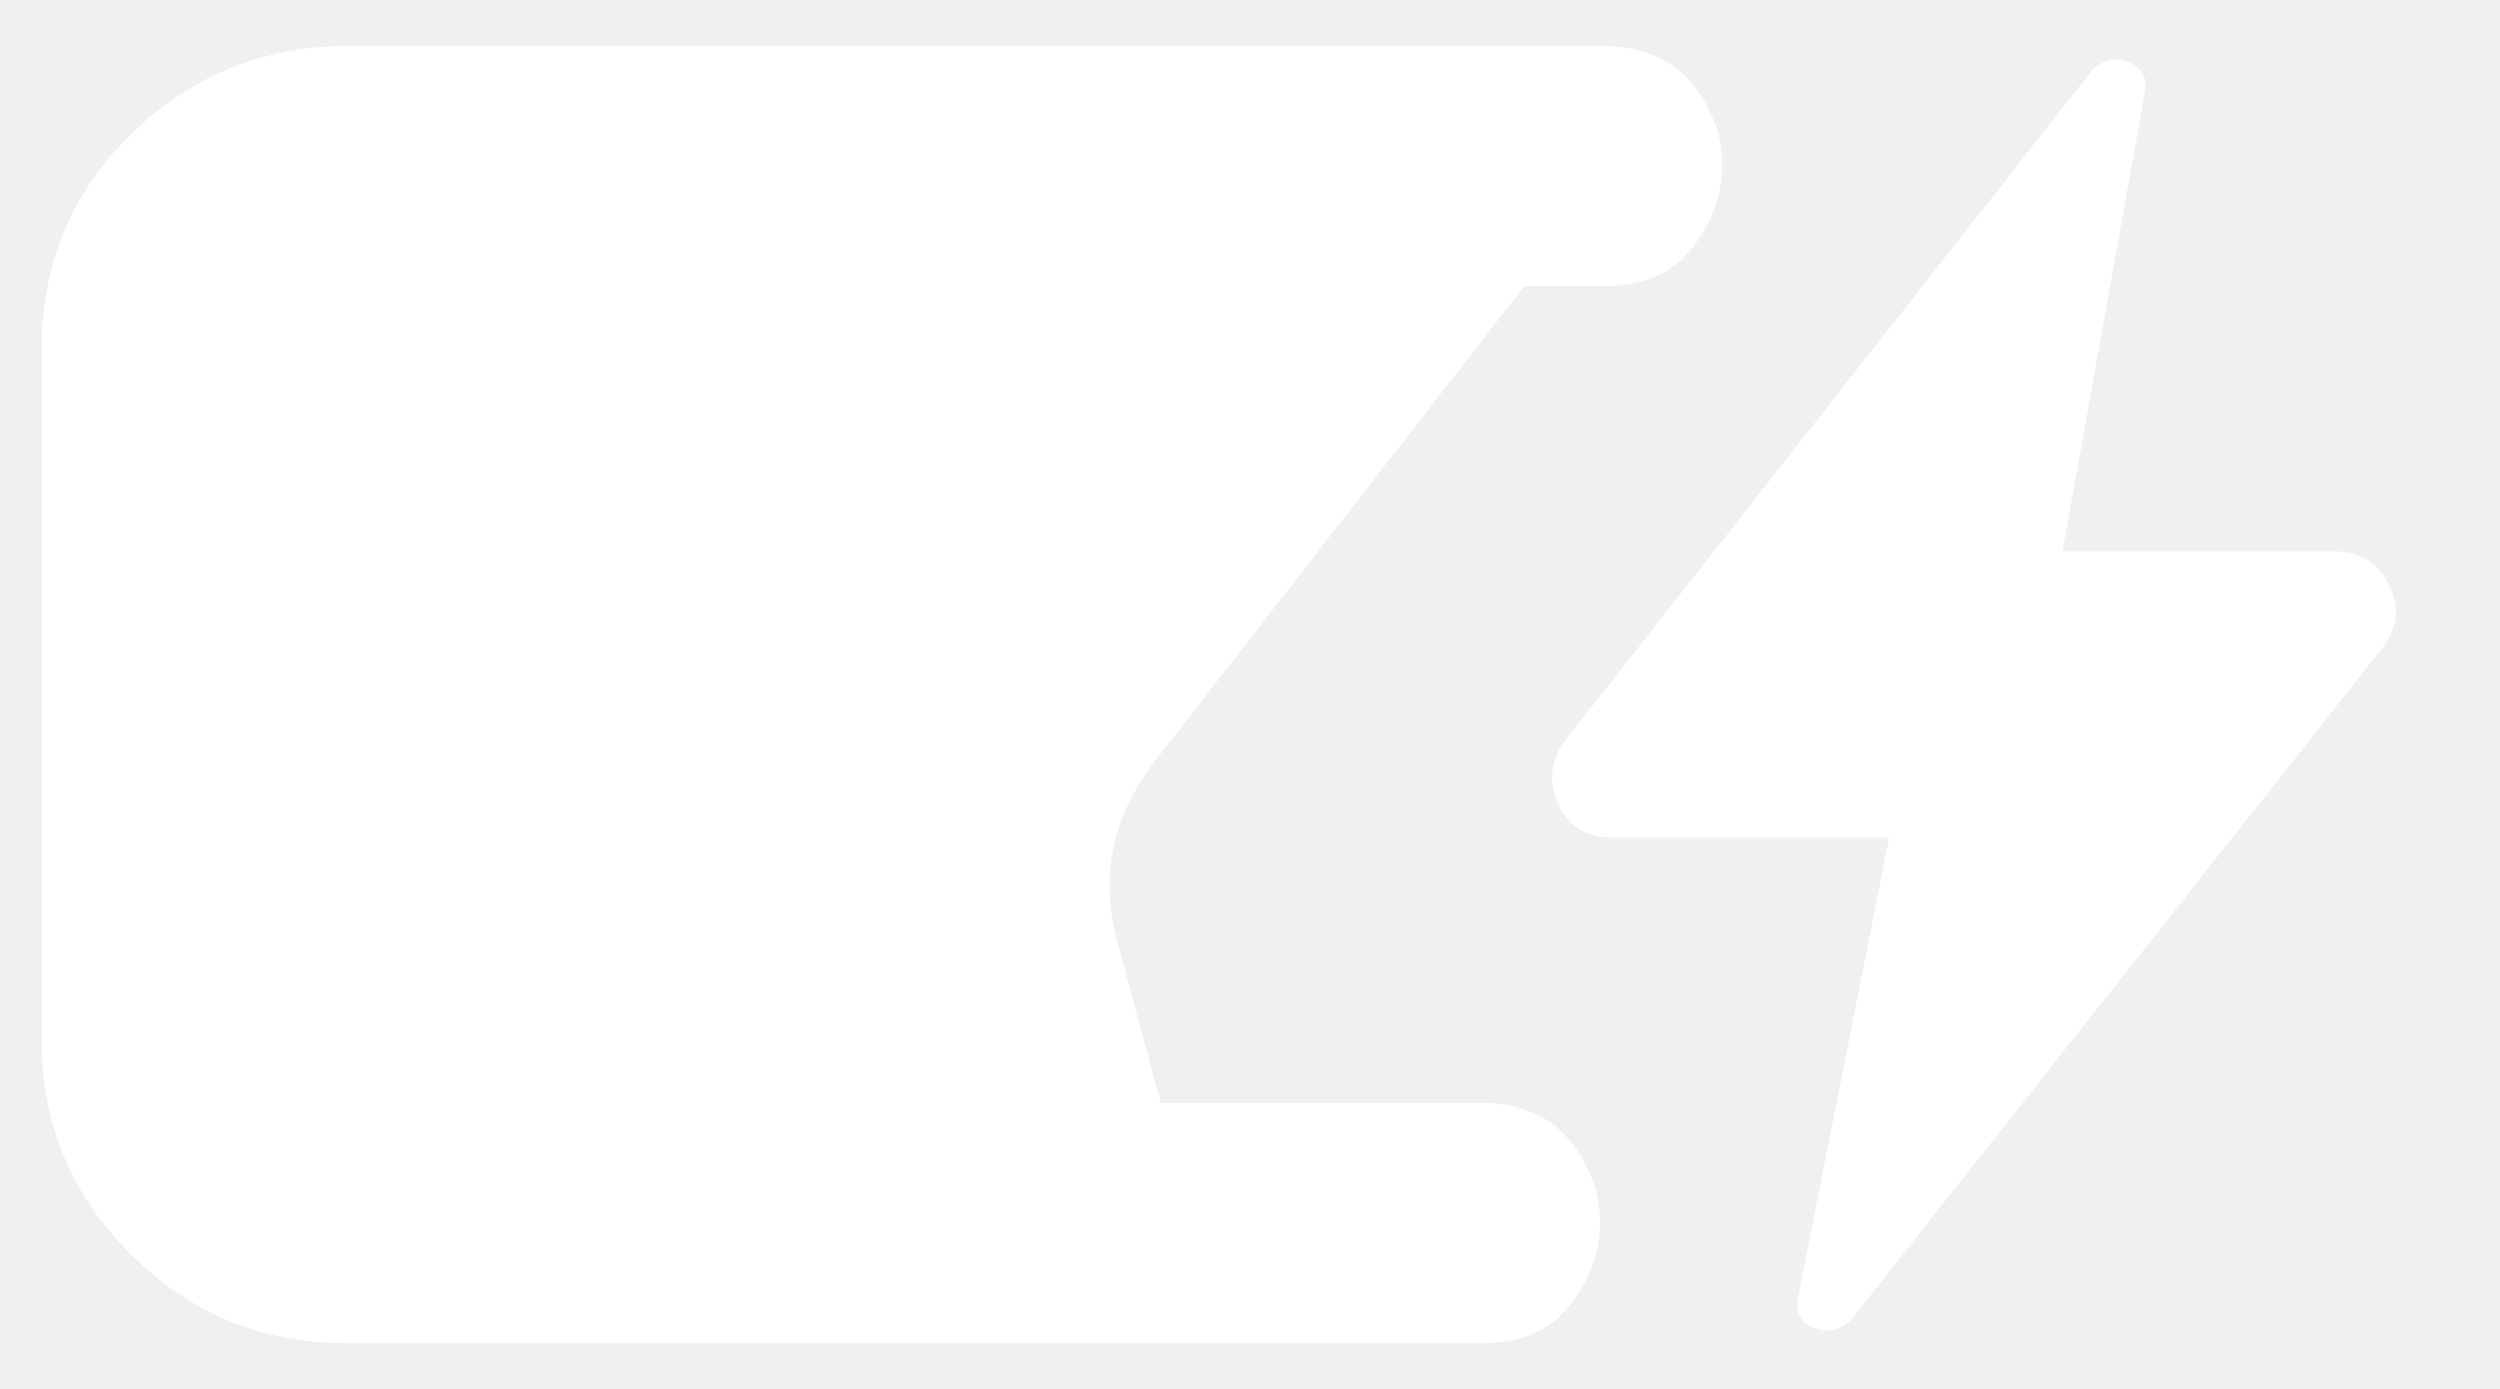
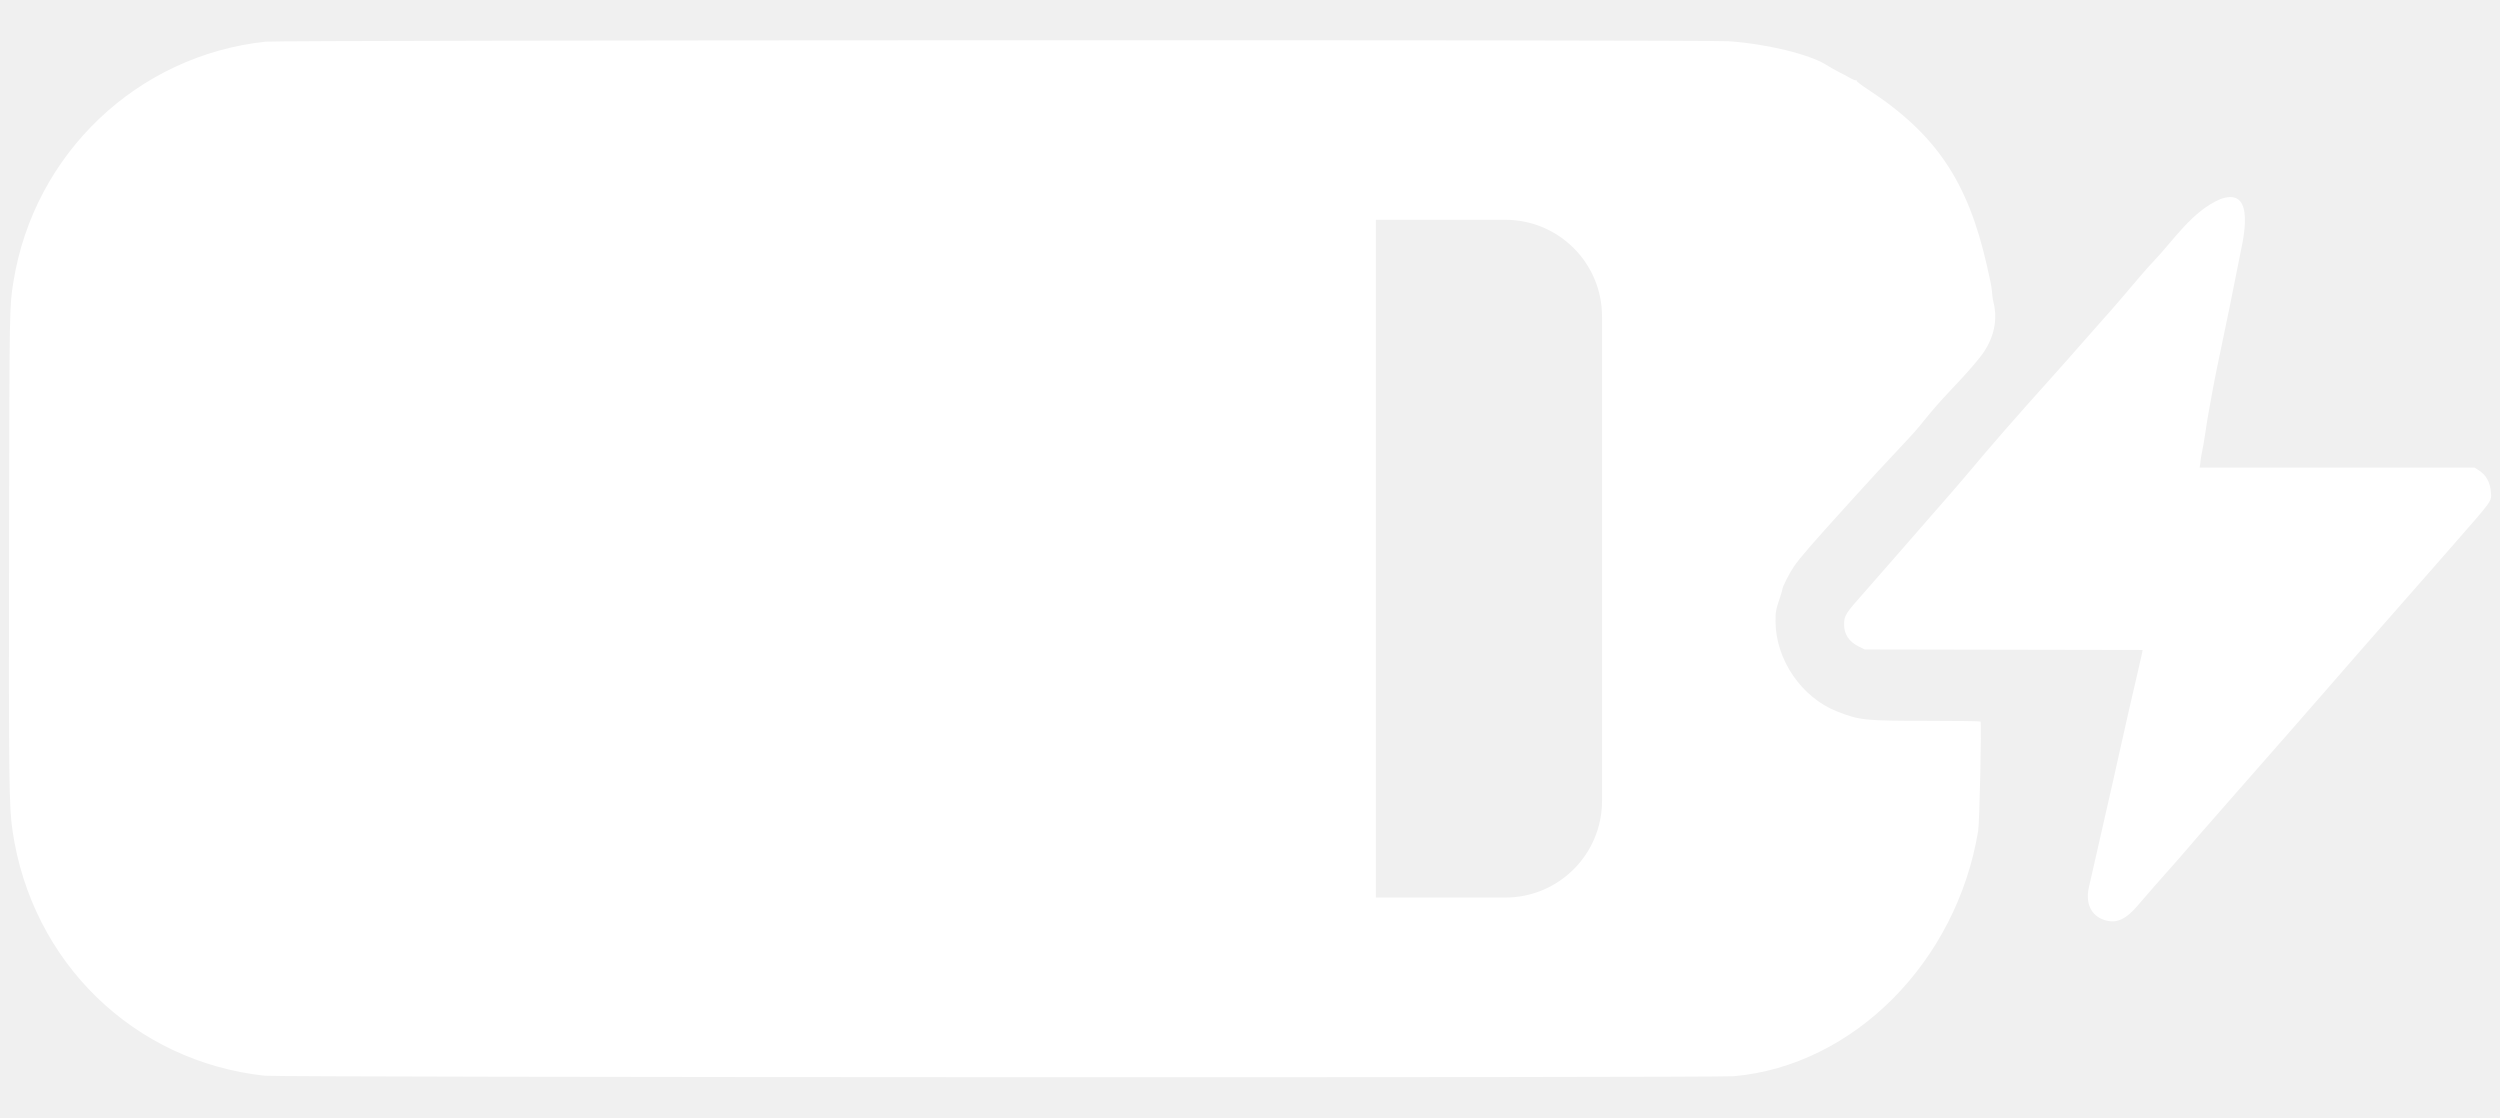
- <svg xmlns="http://www.w3.org/2000/svg" viewBox="1.5 5.0 18.0 10.0" width="18.0" height="10.0" fill="#ffffff">
-   <path d="M3.99,14.67q-0.91,0-1.55-0.64T1.8,12.49V7.51q0-0.91 0.64-1.54T3.99,5.33h9.03q0.44,0 0.66,0.27t0.22,0.59t-0.22,0.6T13.02,7.06H3.99q-0.19,0-0.33,0.13T3.53,7.51v4.97q0,0.19 0.13,0.33t0.33,0.13h8.16q0.43,0 0.65,0.27t0.22,0.59T12.8,14.4t-0.65,0.27H3.99ZM3.53,12.94q0,0 0-0.13t0-0.32V7.52q0-0.19 0-0.33t0-0.13v4.08q0,0.43 0,0.91t0,0.48v0.41ZM15.1,11.03H13.1q-0.27,0-0.38-0.24t0.05-0.46l3.79-4.82q0.12-0.12 0.27-0.06t0.11,0.23L16.35,8.97h1.96q0.27,0 0.39,0.24T18.65,9.67L14.83,14.5q-0.12,0.12-0.27,0.06t-0.11-0.24l0.65-3.28Z" />
-   <path d="M3.4,6.9 H12.60 L9.80,10.5 Q9.35,11.1 9.55,11.8 L9.90,13.1 H3.4 Z" />
+ <svg xmlns="http://www.w3.org/2000/svg" viewBox="0 5.0 22.373 10.0" width="22.373" height="10.0" fill="#ffffff">
+   <g transform="translate(0.080, 5.360) scale(0.008241)">
+     <path fill-rule="evenodd" d="M 1867.346,1.088 C 1842.134,-0.639 295.192,-0.182 278.846,1.557 139.489,16.381 27.272,123.111 4.906,262.1 c -4.404,27.368 -4.376,25.702 -4.775,283.5 -0.4,258.494 -0.069,286.449 3.719,312.5 C 24.666,1001.281 135.512,1109.053 277.846,1124.496 c 16.42,1.782 1575.417,2.291 1595.328,0.521 129.868,-11.542 241.751,-123.9 265.293,-266.418 1.476,-8.935 3.789,-115.793 2.57,-118.75 -0.17,-0.412 -25.9,-0.75 -57.178,-0.75 -68.786,0 -74.167,-0.558 -98.764,-10.238 -38.294,-15.071 -66.4,-56.07 -66.676,-97.262 -0.074,-11.072 0.262,-12.876 5.045,-27.068 1.31,-3.888 2.381,-7.647 2.381,-8.354 0,-2.442 7.703,-17.603 12.486,-24.578 6.773,-9.877 20.133,-25.235 63.904,-73.465 23.581,-25.983 27.905,-30.671 51.693,-56.045 15.683,-16.729 18.229,-19.614 26.906,-30.49 7.563,-9.479 17.451,-20.693 28.625,-32.457 12.458,-13.117 22.069,-23.845 28.258,-31.543 3.095,-3.85 26.293,-28.975 17.254,-63.5 -1.056,-4.032 -1.335,-9.75 -1.637,-12.5 -0.545,-4.969 -1.508,-9.77 -5.418,-27 -20.783,-91.581 -55.415,-142.871 -128.981,-191.016 -7.934,-5.193 -12.871,-9.033 -12.461,-9.695 0.406,-0.656 0.218,-0.814 -0.467,-0.391 -0.63,0.389 -3.737,-0.796 -6.904,-2.633 -3.167,-1.837 -8.46,-4.657 -11.76,-6.266 -3.3,-1.609 -9.445,-5.096 -13.658,-7.75 C 1955.258,15.238 1908.477,3.905 1867.346,1.088 Z M 300.0,195.0 A 105.0,105.0 0 0 0 195.0,300.0 V 826.0 A 105.0,105.0 0 0 0 300.0,931.0 H 1625.0 A 105.0,105.0 0 0 0 1730.0,826.0 V 300.0 A 105.0,105.0 0 0 0 1625.0,195.0 Z" />
+     <path d="M 2411.414,170.334 c -2.881,0.123 -6.215,0.838 -10.066,2.254 -30.36,13.014 -50.47,44.298 -71.09,66.012 -9.86,10.384 -17.251,19.341 -37.371,43 -5.145,6.05 -14.796,17.046 -21.447,24.436 -6.651,7.39 -16.578,18.64 -22.061,25 -5.482,6.36 -18.082,20.601 -28,31.645 -44.776,49.862 -66.386,74.631 -98.469,112.865 -4.64,5.53 -19.265,22.39 -32.5,37.465 -13.235,15.075 -33.289,38.058 -44.565,51.074 -11.275,13.016 -25.225,28.958 -31,35.428 -20.447,22.907 -21.941,25.279 -21.977,34.869 -0.041,10.692 5.28,18.773 15.762,23.934 l 6.672,3.285 150.879,0.271 150.879,0.271 -0.68,3.729 c -0.374,2.05 -2.917,13.179 -5.652,24.729 -4.676,19.744 -11.147,48.169 -19.348,85 -1.959,8.8 -4.668,20.95 -6.02,27 -5.478,24.515 -22.243,98.245 -26.604,117 -4.061,17.465 2.217,30.986 16.588,35.727 13.073,4.312 23.388,-0.243 36.922,-16.309 6.998,-8.306 22.505,-25.995 45.078,-51.418 3.418,-3.85 8.859,-10.15 12.092,-14 3.233,-3.85 7.288,-8.575 9.012,-10.5 1.724,-1.925 18.873,-21.5 38.111,-43.5 39.1,-44.713 36.873,-42.175 62.299,-71 10.188,-11.55 25.712,-29.325 34.496,-39.5 16.139,-18.694 55.363,-63.533 93.959,-107.41 11.568,-13.151 23.056,-26.233 25.531,-29.072 2.475,-2.84 12.375,-14.156 22,-25.146 42.718,-48.777 41.119,-46.541 40.435,-56.424 -0.758,-10.967 -5.13,-18.896 -13.262,-24.053 l -4.564,-2.895 h -149.279 -149.279 l 0.598,-3.25 c 0.328,-1.788 0.612,-6.984 1.647,-11.547 2.614,-11.534 5.768,-35.989 7.395,-44.256 2.596,-13.191 5.329,-31.458 11.81,-61.447 4.896,-22.654 16.582,-80.018 21.586,-105.963 2.644,-14.212 17.327,-68.491 -10.518,-67.303 z" />
+     <path d="M 255.0,95.0 H 1484.4 V 1031.0 H 255.0 A 160.0,160.0 0 0 1 95.0,871.0 V 255.0 A 160.0,160.0 0 0 1 255.0,95.0 Z" />
+   </g>
</svg>
